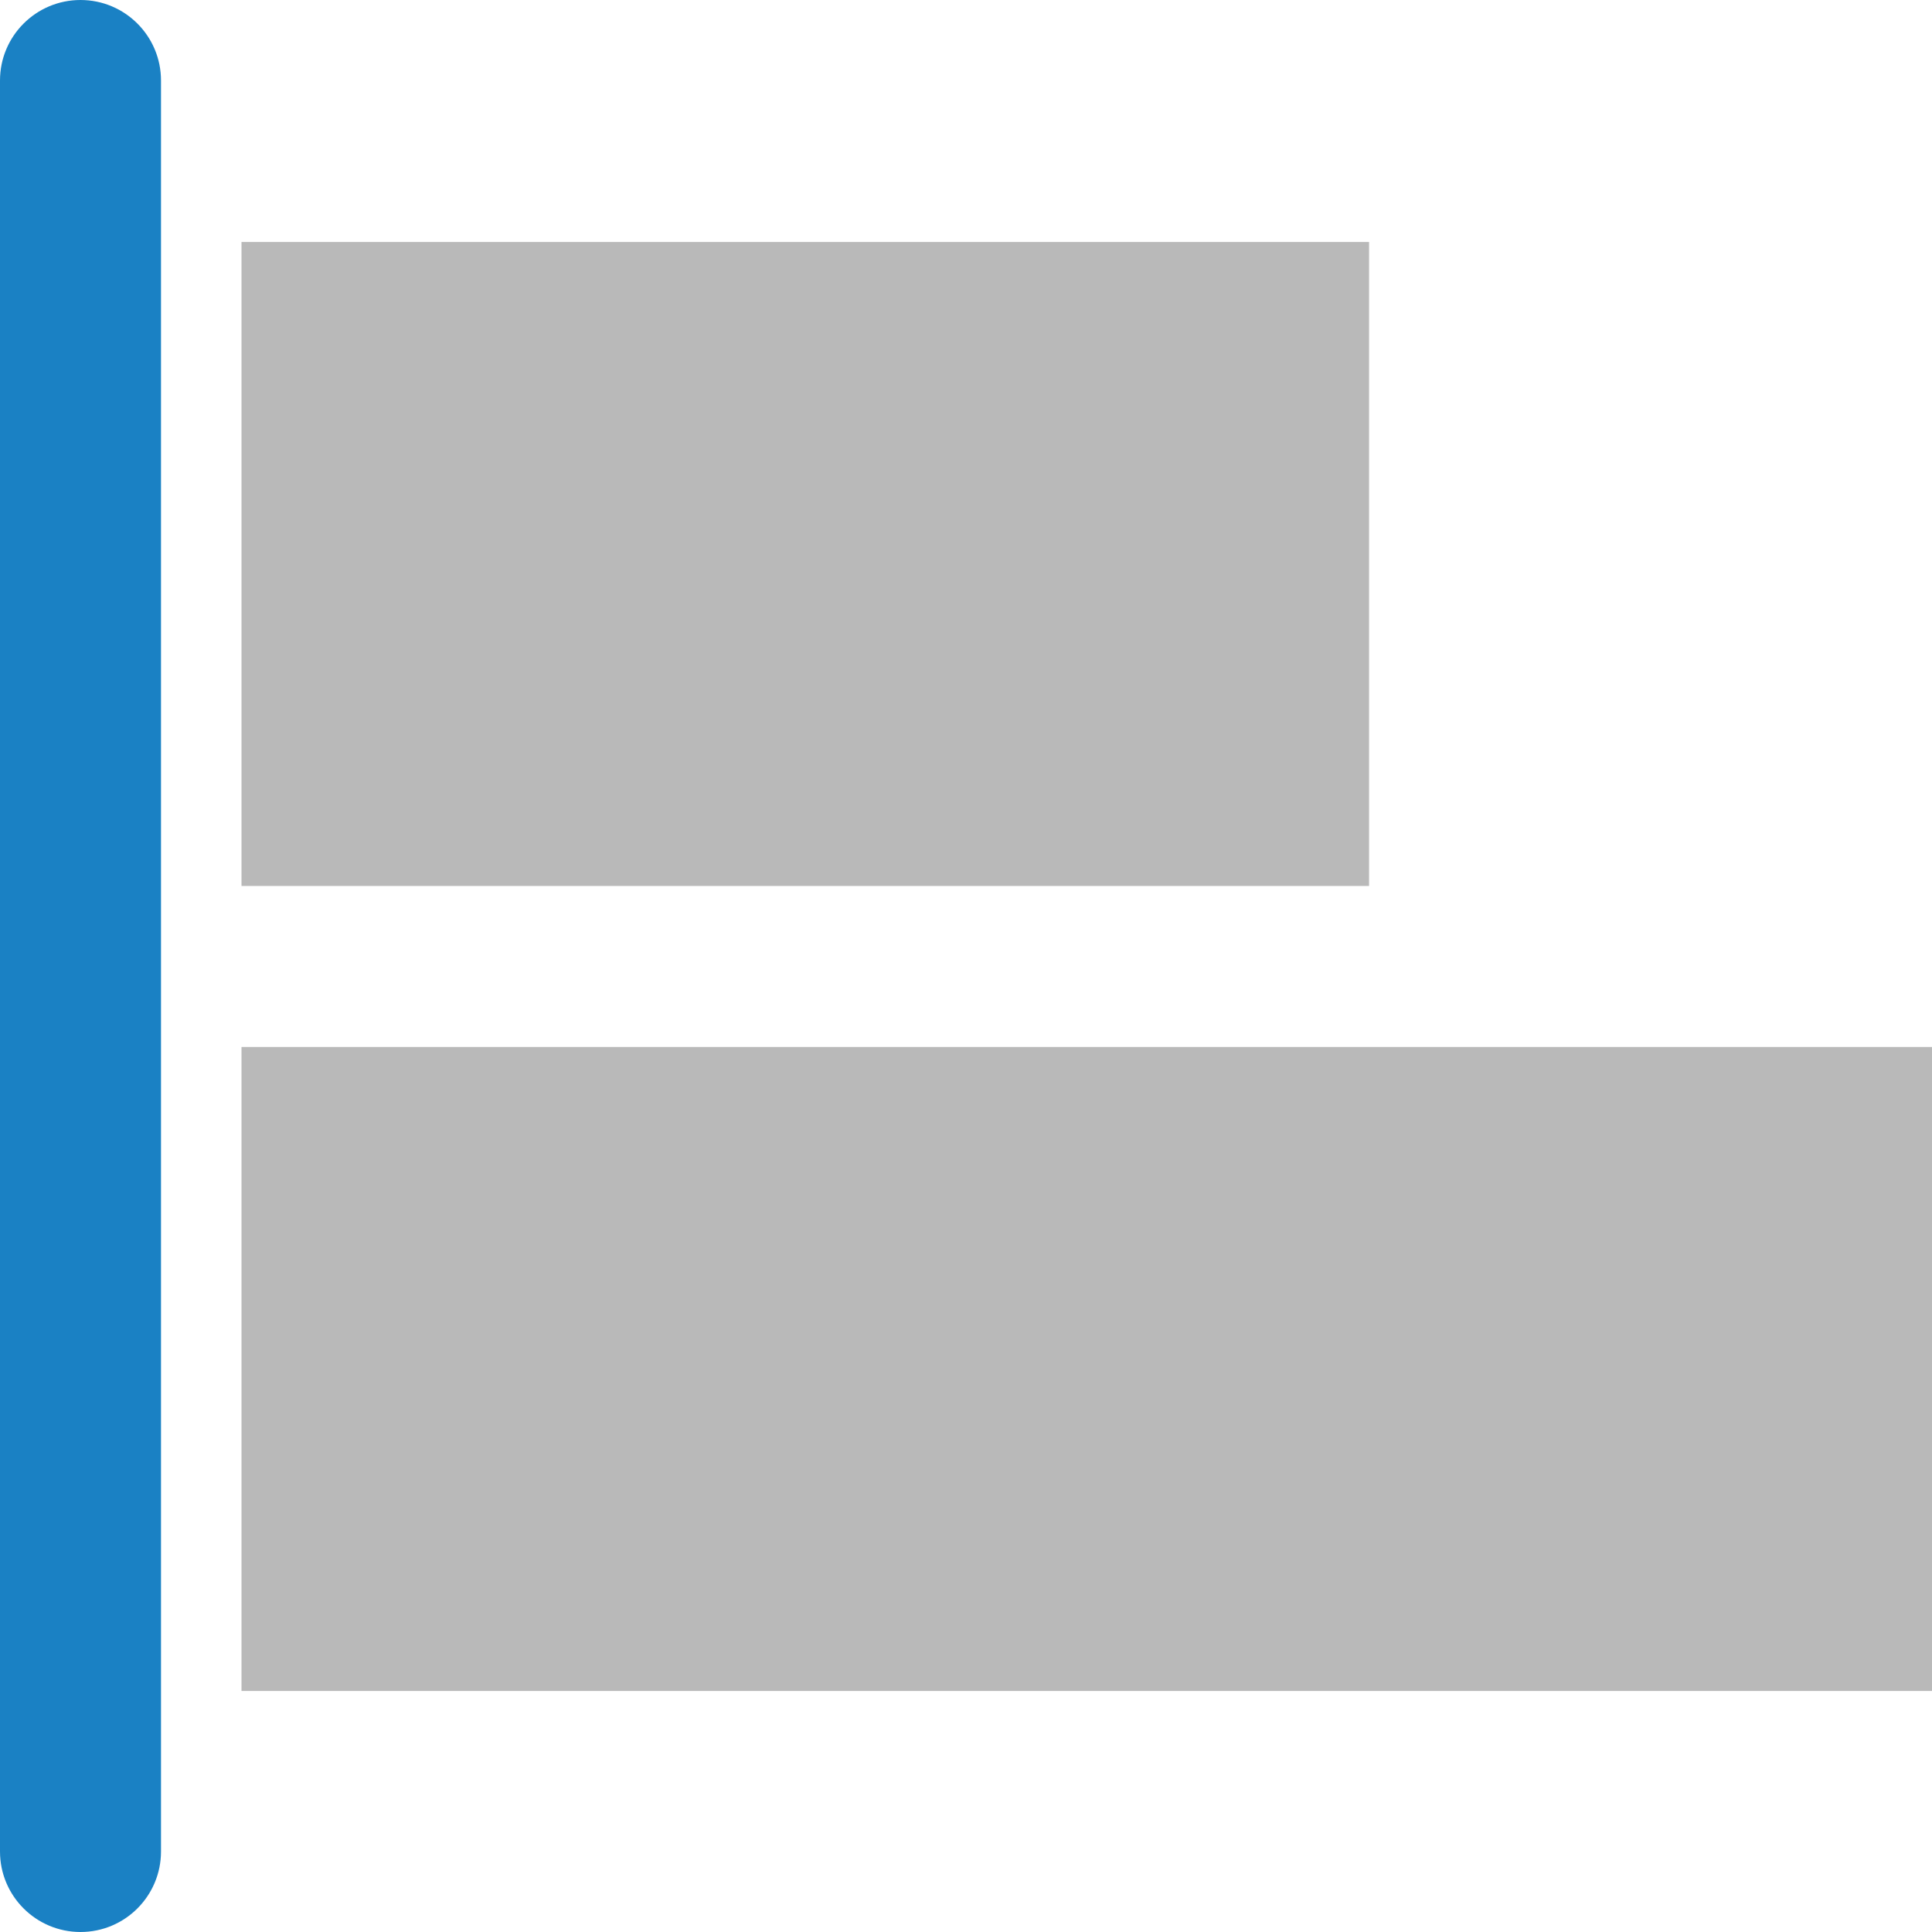
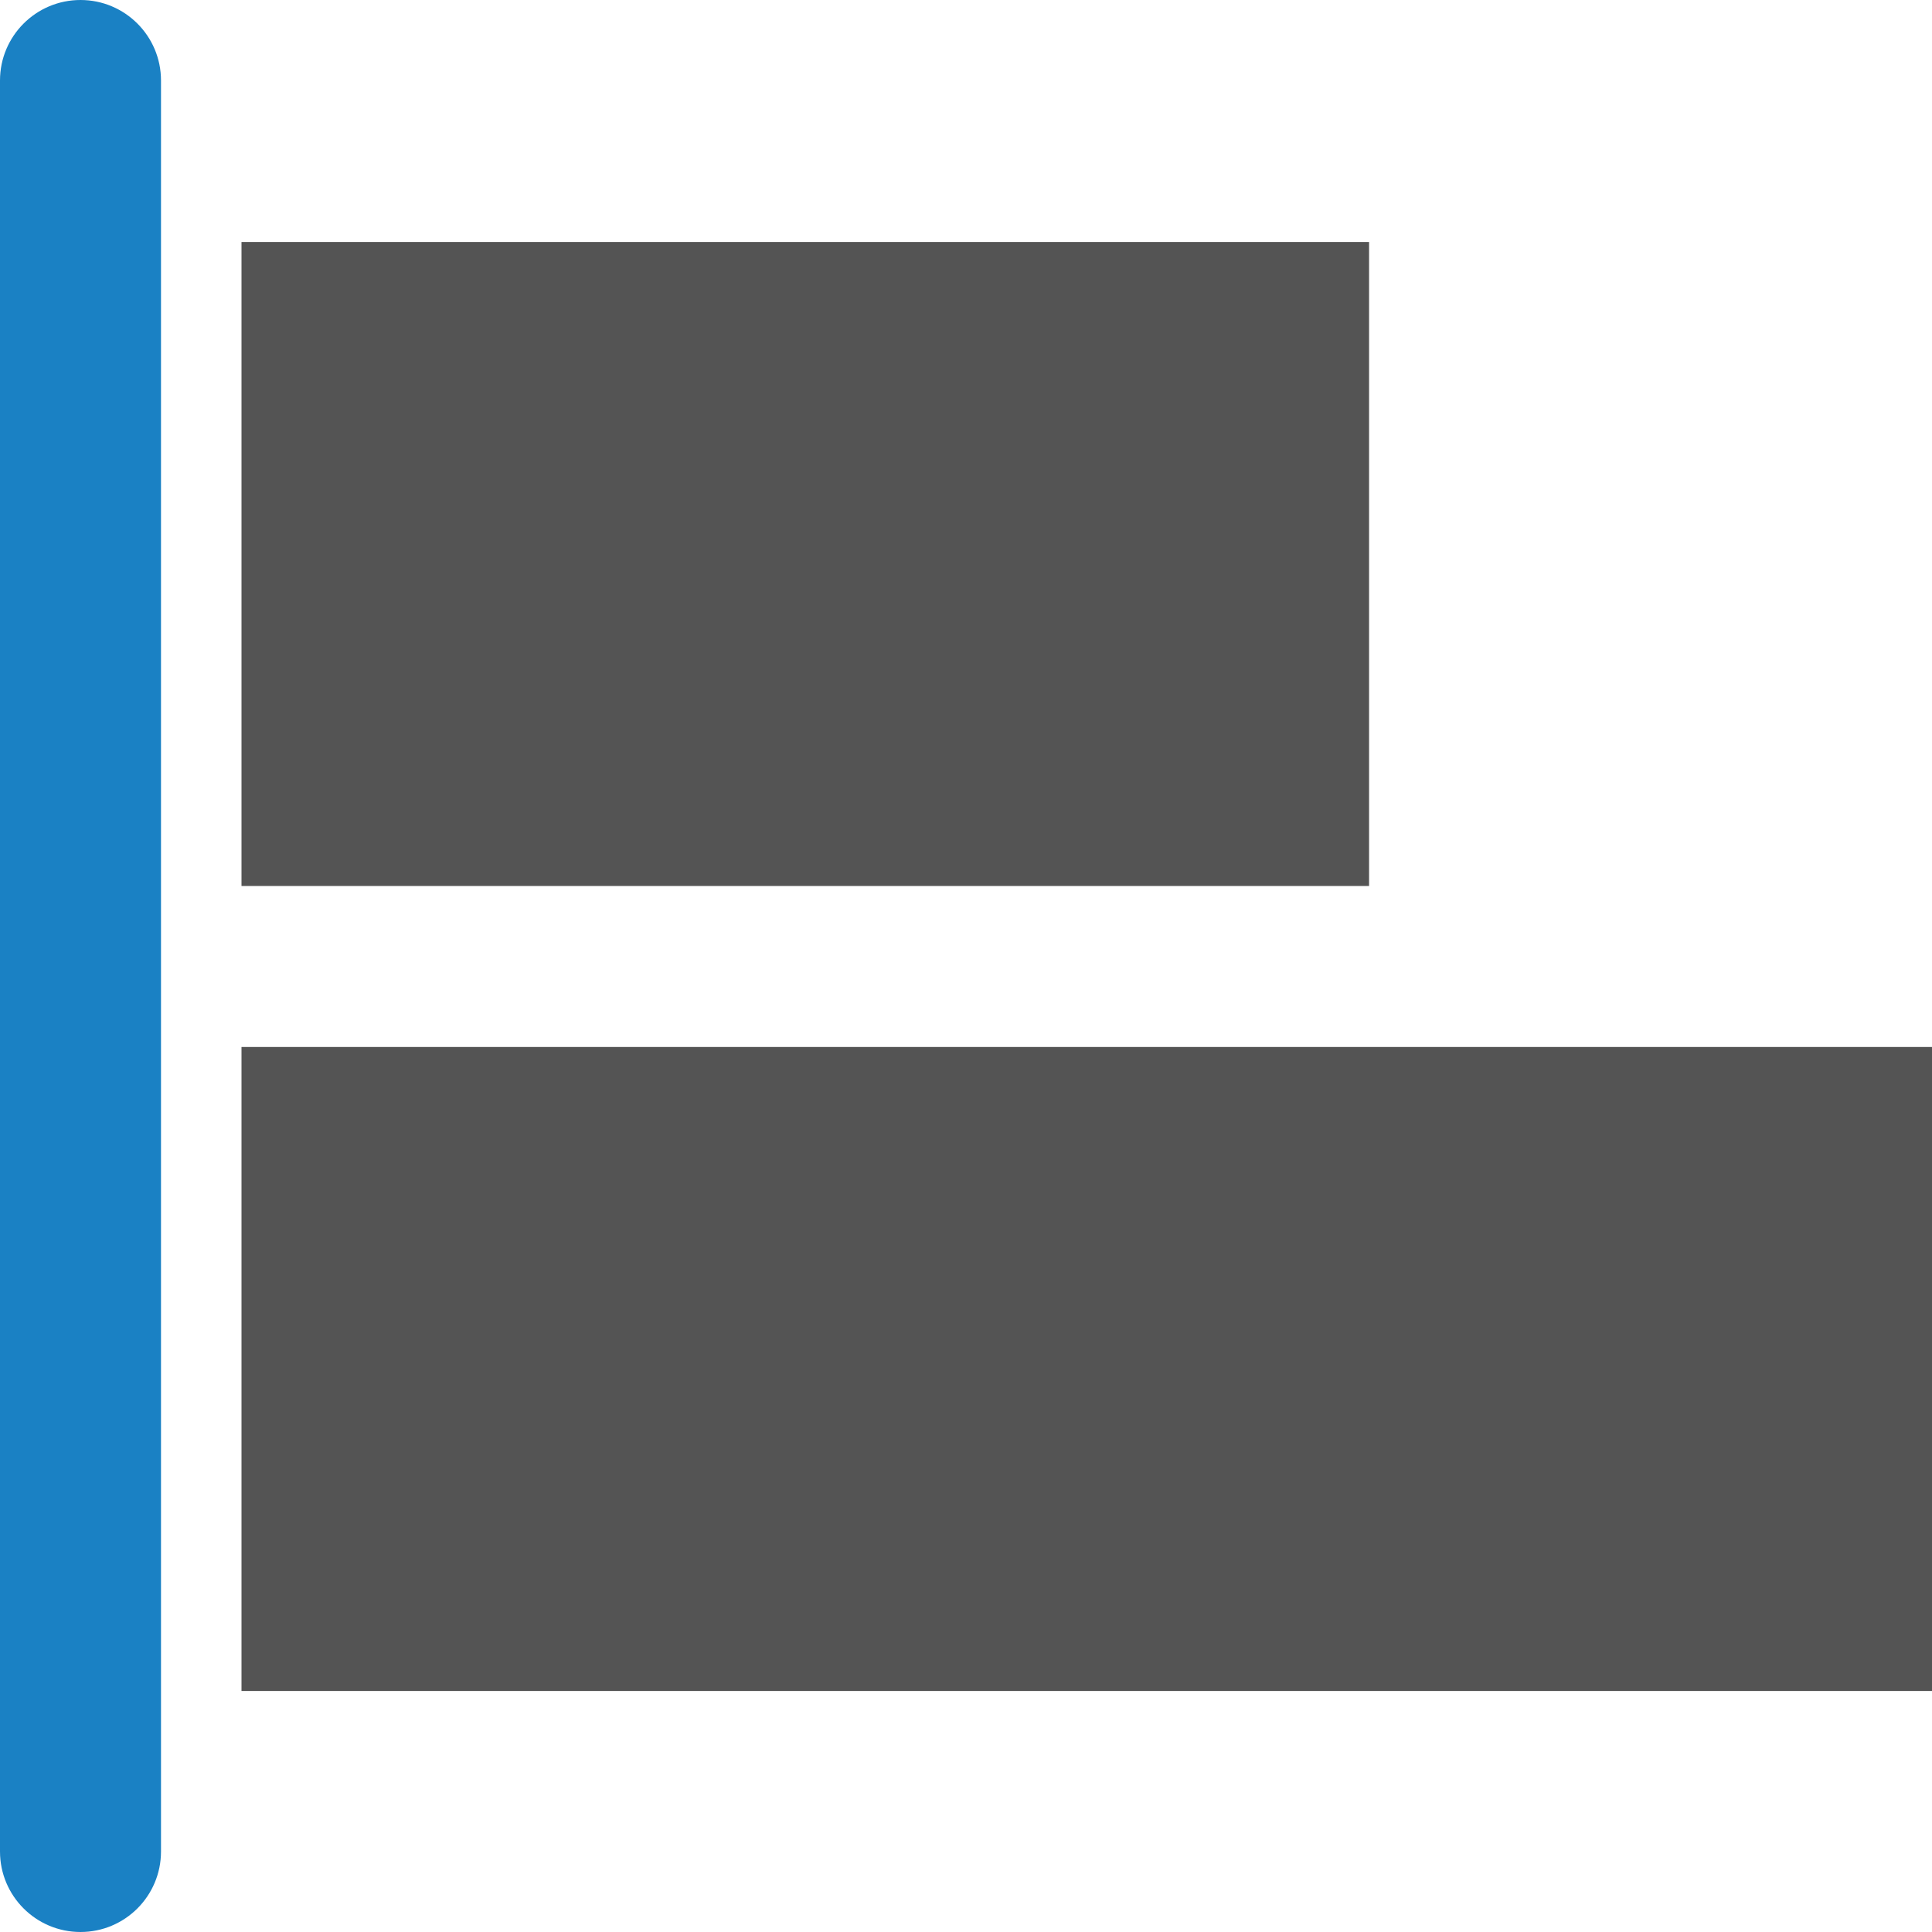
<svg xmlns="http://www.w3.org/2000/svg" id="Слой_1" data-name="Слой 1" viewBox="0 0 24 24" version="1.1">
  <defs id="defs115808">
-     <style id="style115806">.cls-1{fill:#b9b9b9;}.cls-2{fill:#1a81c4;}</style>
+     <style id="style115806">.cls-1{fill:#545454;}.cls-2{fill:#1a81c4;}</style>
  </defs>
  <rect class="cls-1" x="3" y="3.006" width="14.007" height="8" id="rect115812" />
  <rect class="cls-1" x="3" y="13.006" width="21" height="8" id="rect115814" />
  <path class="cls-2" d="M 0,23 V 1 a 1,1 0 0 1 2,0 v 22 a 1,1 0 0 1 -2,0 z" id="path115816" />
</svg>
